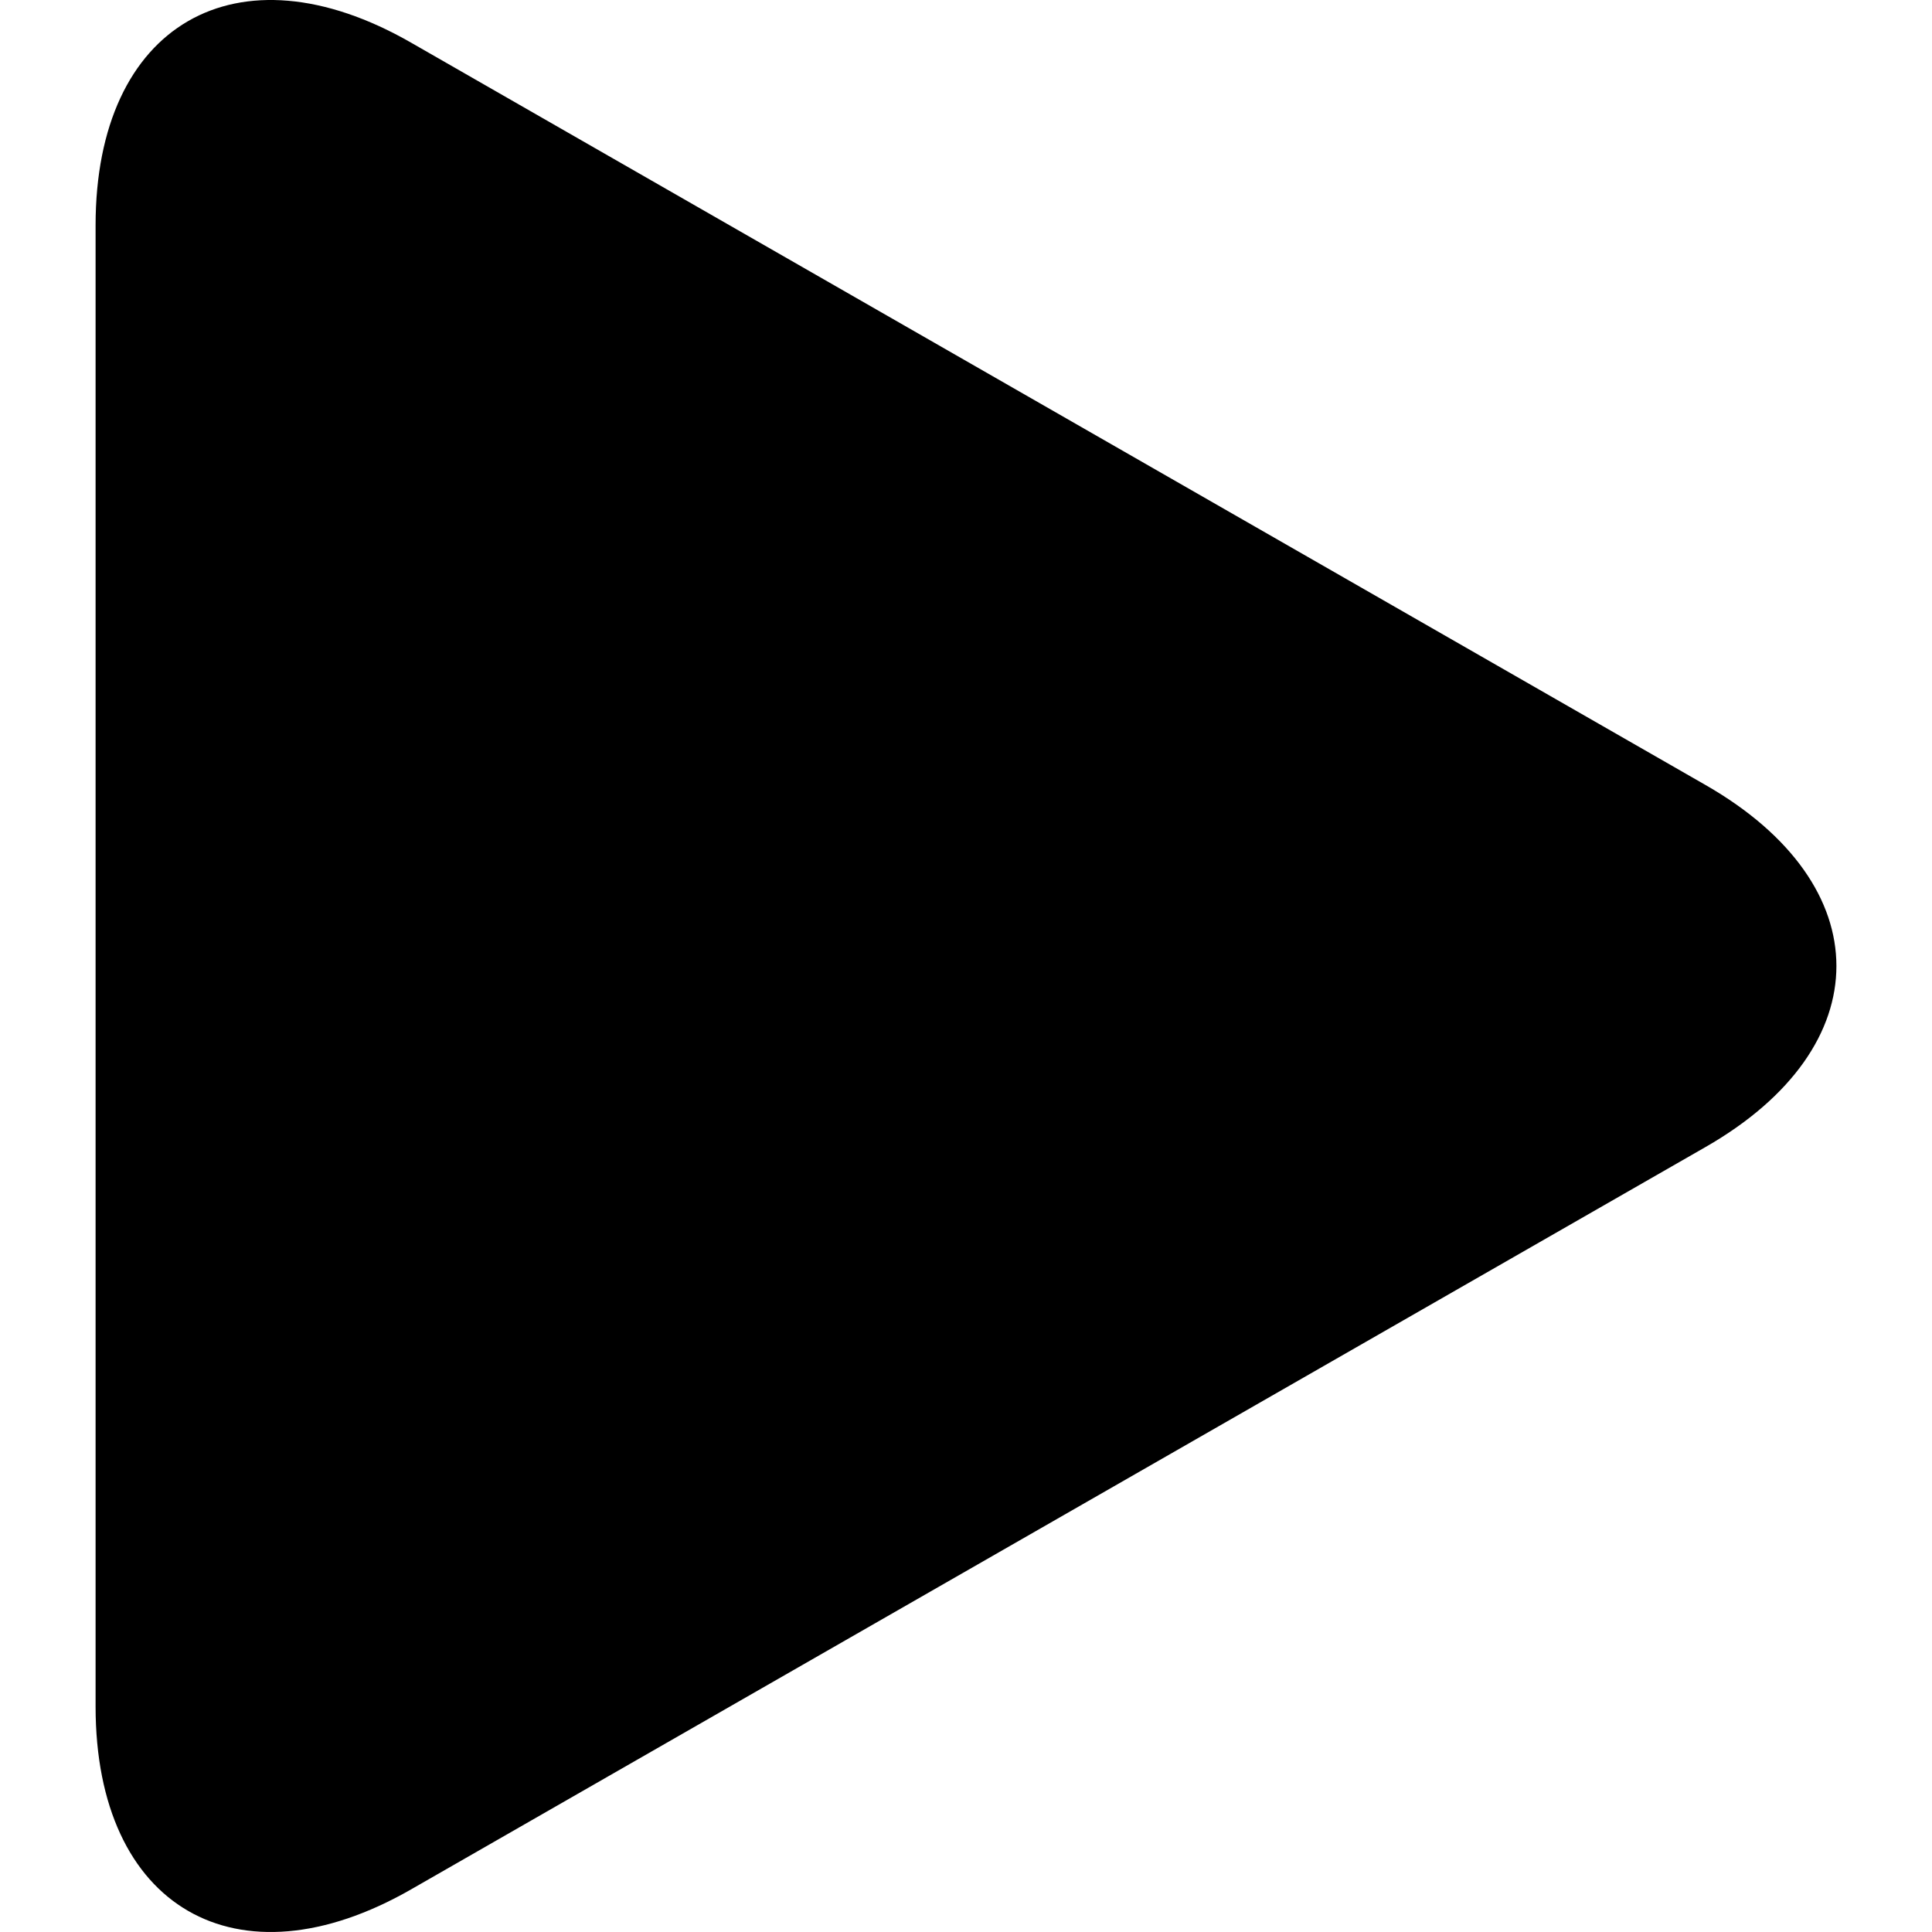
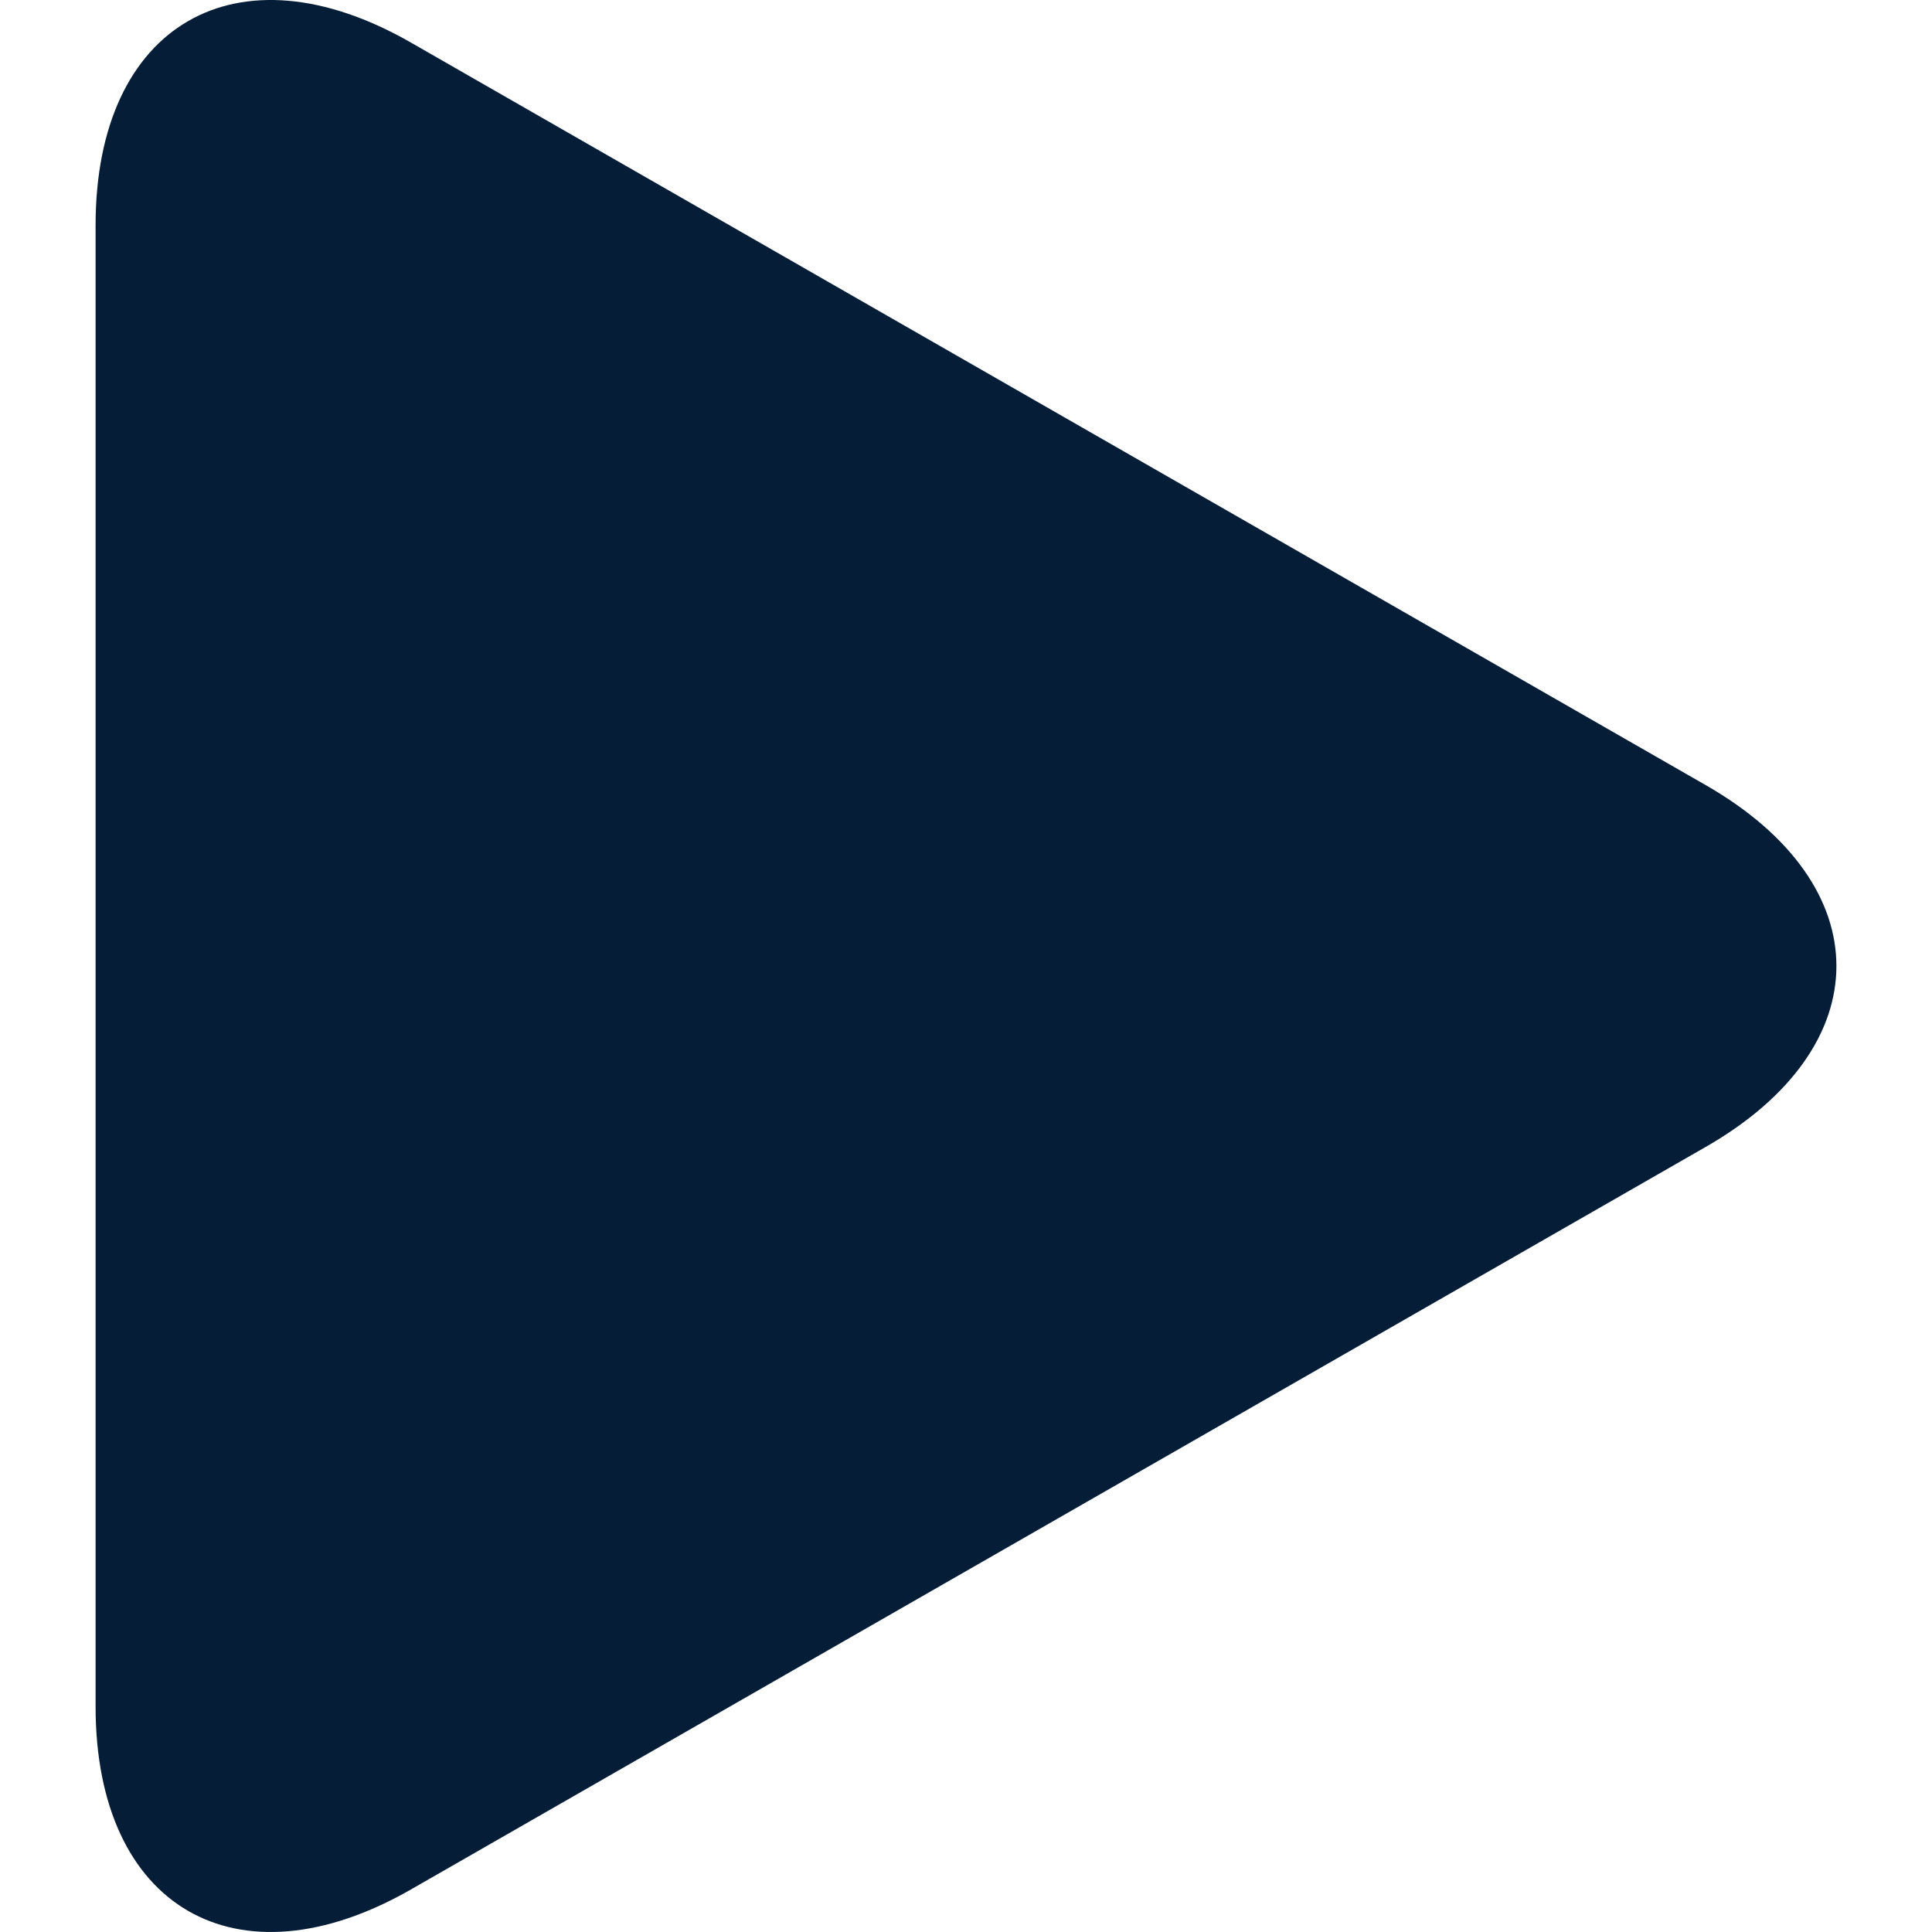
- <svg xmlns="http://www.w3.org/2000/svg" version="1.1" id="Capa_1" x="0px" y="0px" width="163.861px" height="163.861px" viewBox="0 0 163.861 163.861" style="enable-background:new 0 0 163.861 163.861;" xml:space="preserve">
+ <svg xmlns="http://www.w3.org/2000/svg" version="1.1" id="Capa_1" x="0px" y="0px" width="163.861px" height="163.861px" viewBox="0 0 163.861 163.861" style="enable-background:new 0 0 163.861 163.861;  fill: #051d36" xml:space="preserve">
  <g>
    <path d="M34.857,3.613C20.084-4.861,8.107,2.081,8.107,19.106v125.637c0,17.042,11.977,23.975,26.75,15.509L144.67,97.275   c14.778-8.477,14.778-22.211,0-30.686L34.857,3.613z" />
  </g>
  <g>
</g>
  <g>
</g>
  <g>
</g>
  <g>
</g>
  <g>
</g>
  <g>
</g>
  <g>
</g>
  <g>
</g>
  <g>
</g>
  <g>
</g>
  <g>
</g>
  <g>
</g>
  <g>
</g>
  <g>
</g>
  <g>
</g>
</svg>
